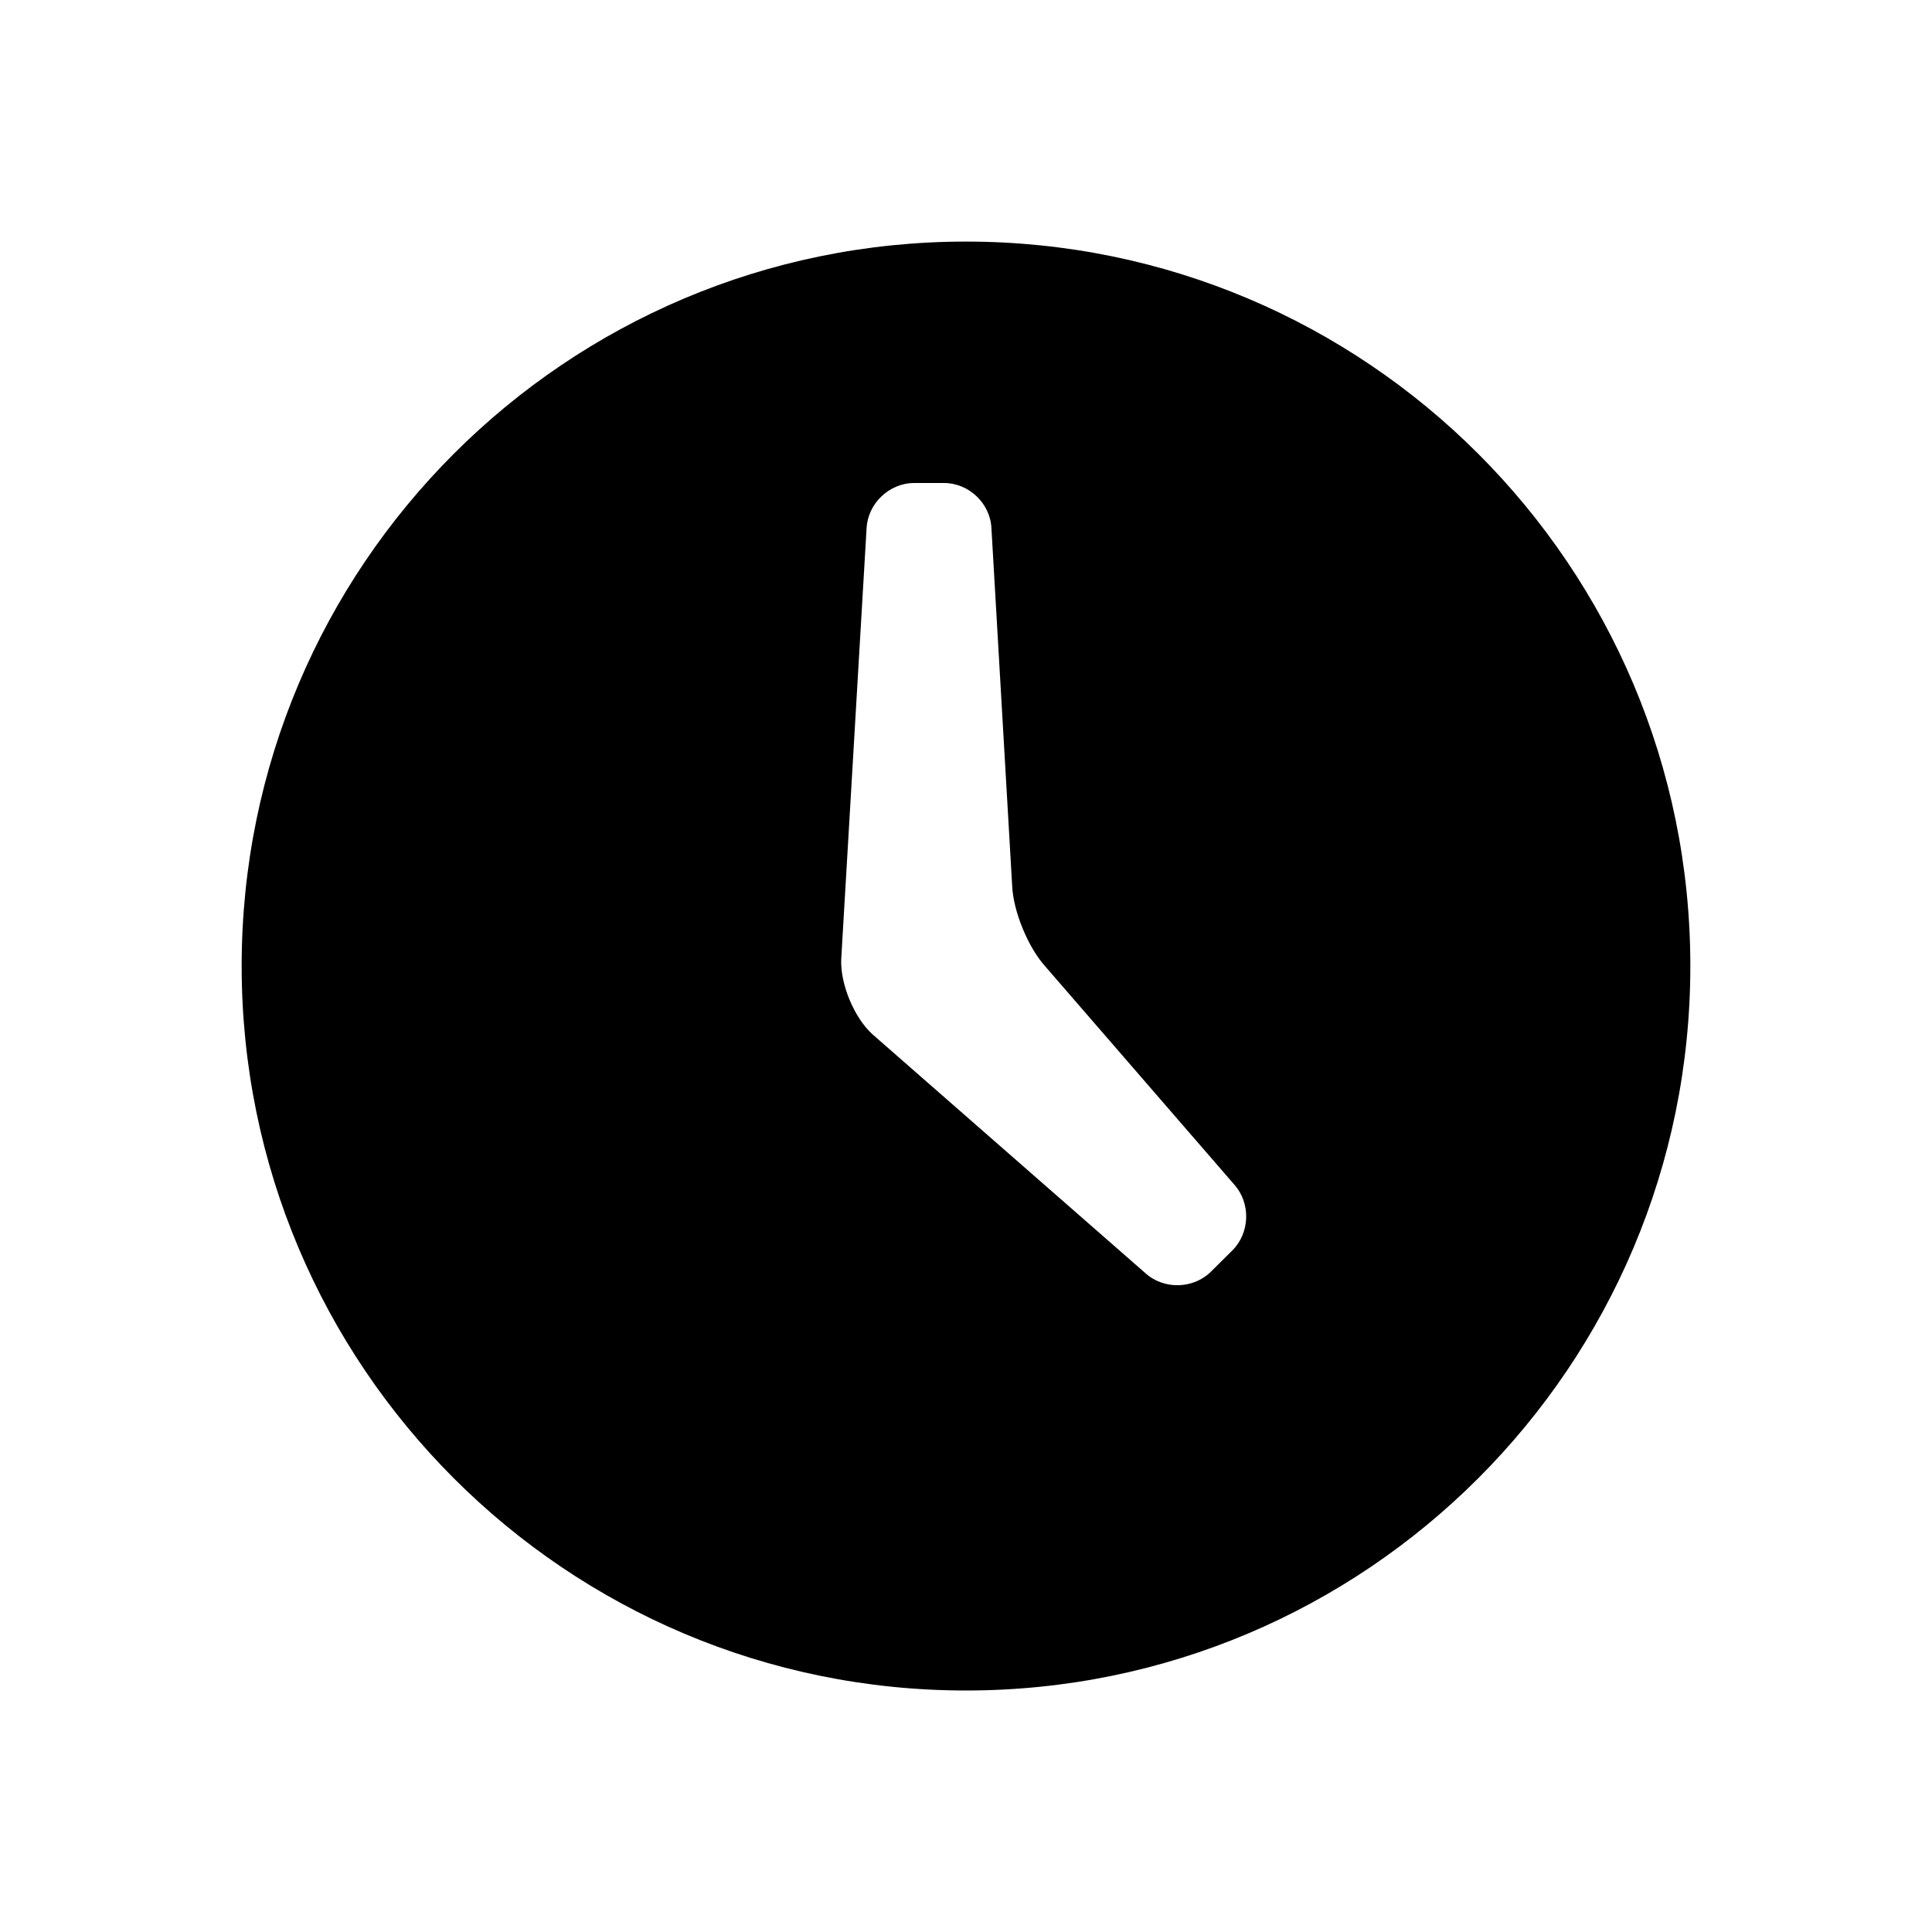
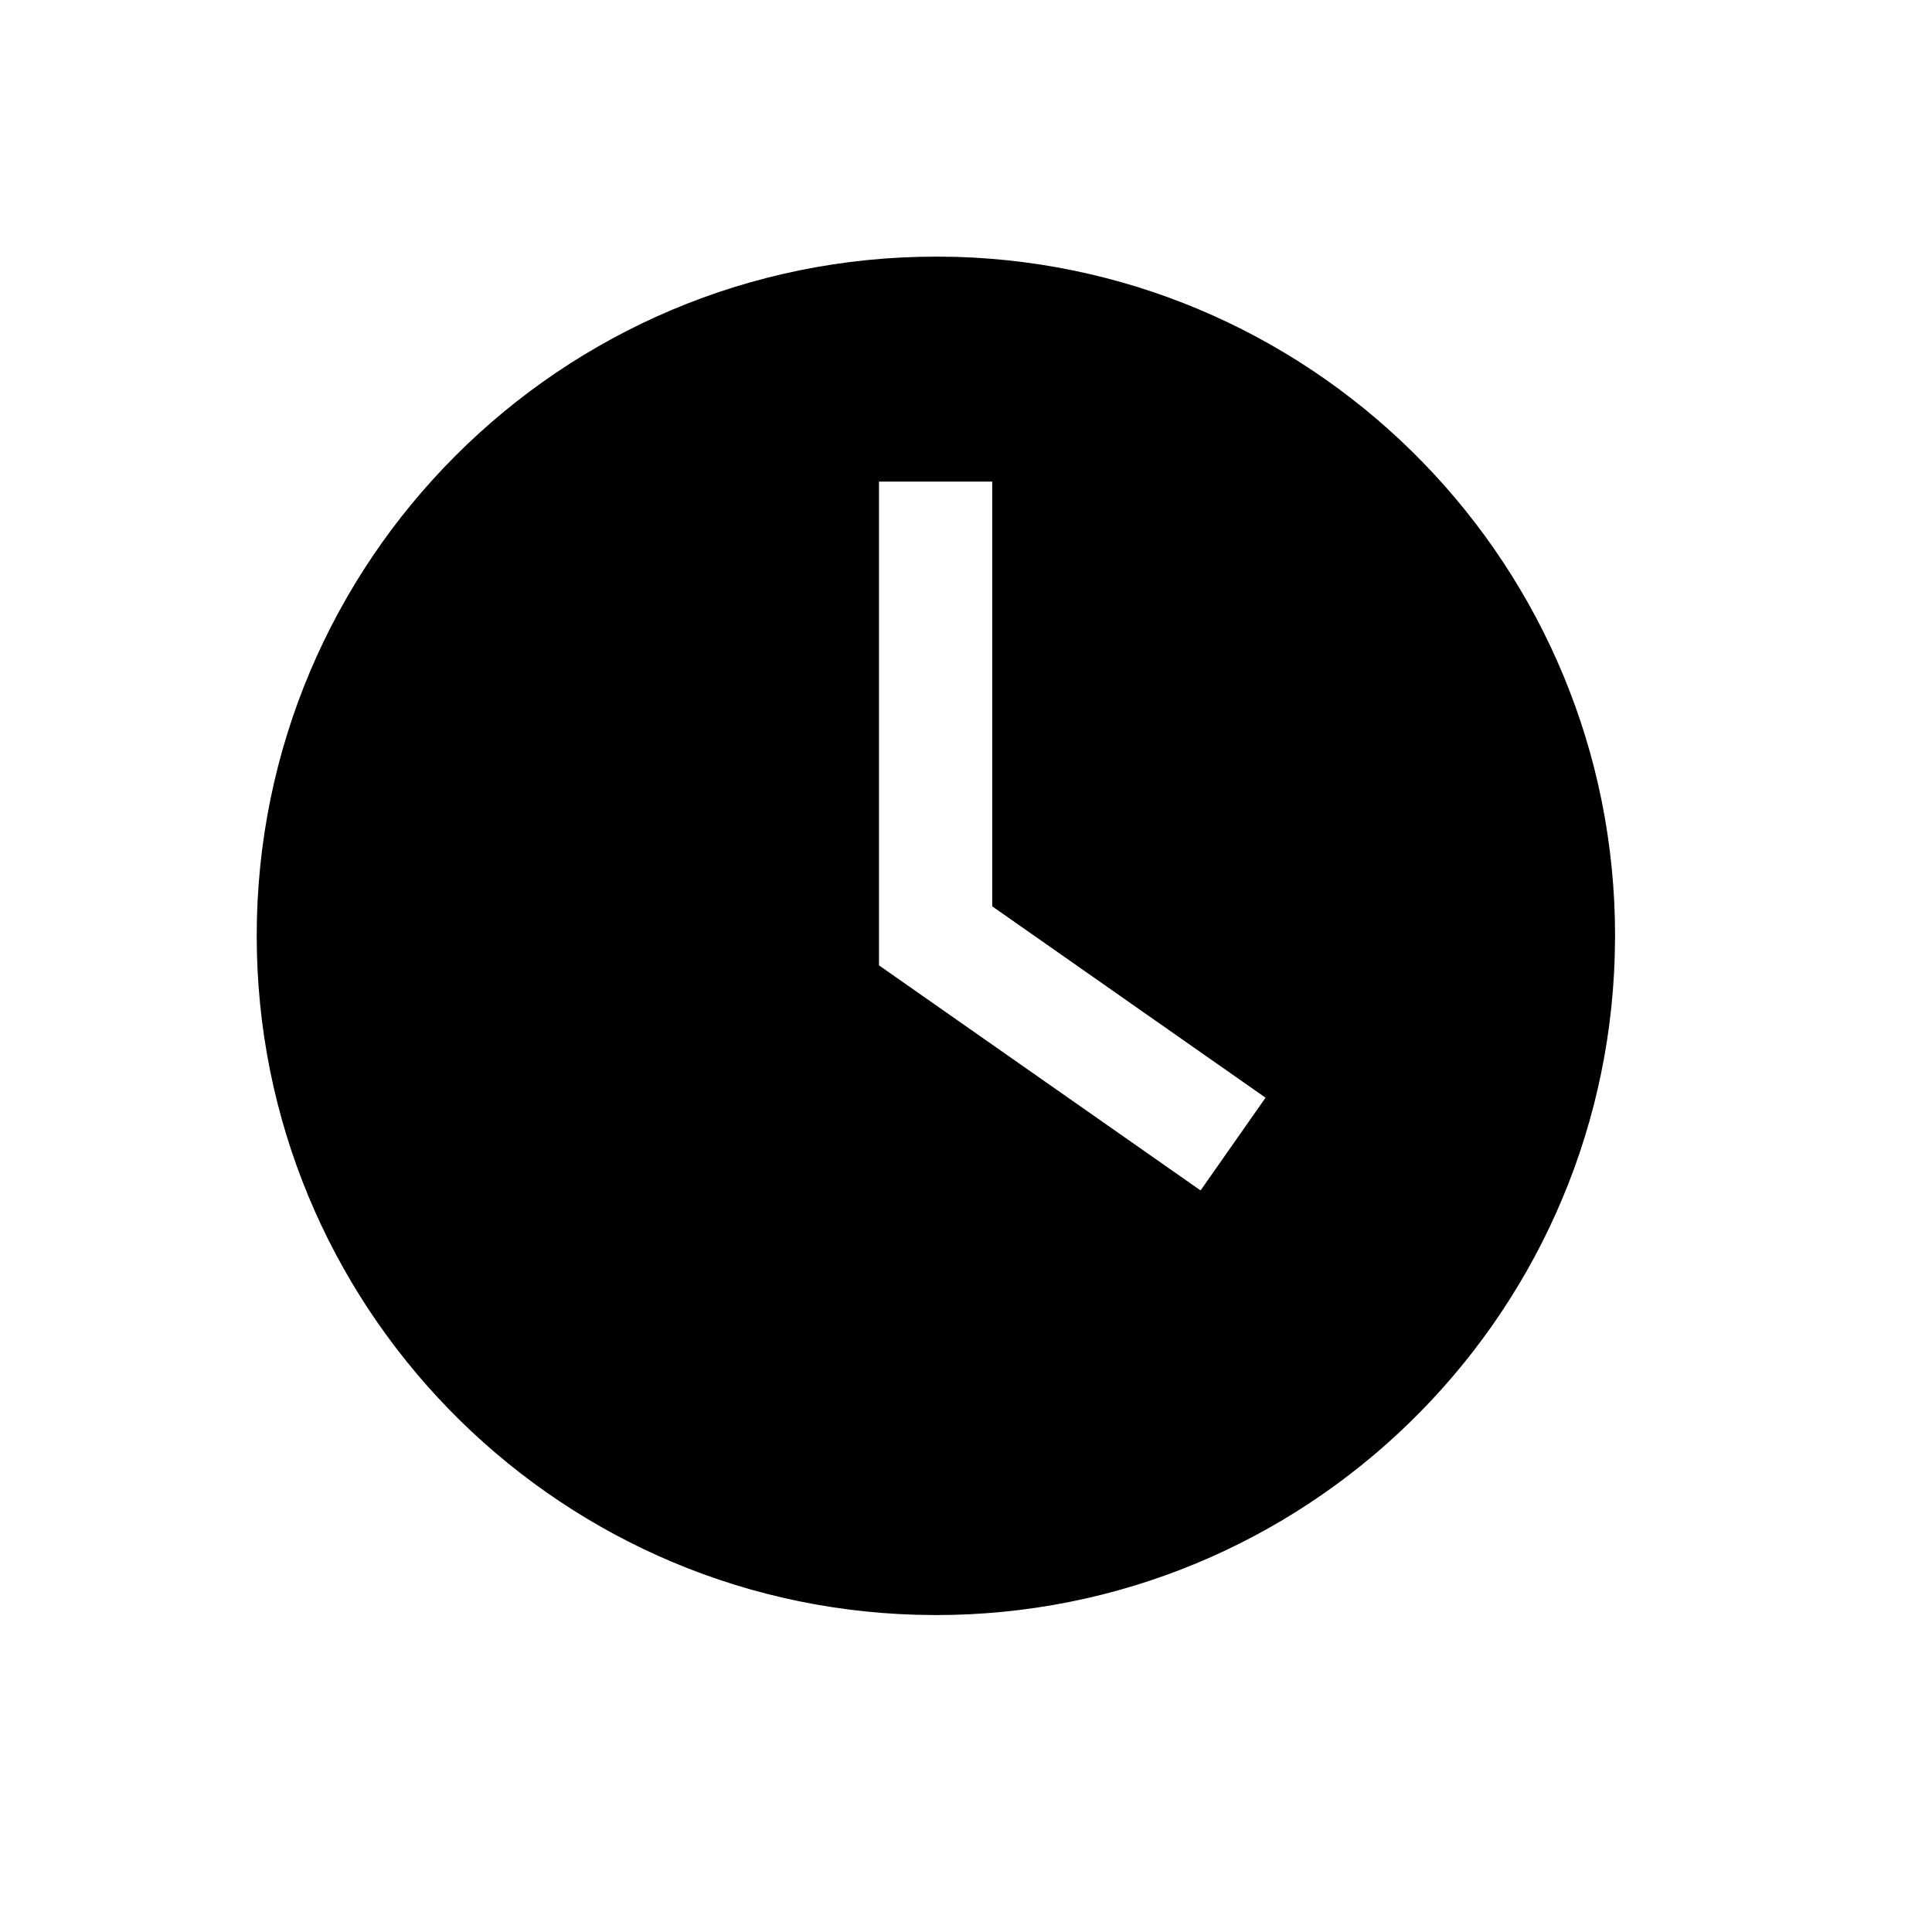
<svg xmlns="http://www.w3.org/2000/svg" width="24" height="24" viewBox="0 0 24 24">
-   <path fill="#000000" fill-rule="evenodd" d="M9,0.001 C4.031,0.001 0.002,4.03 0.002,9 C0.002,13.971 4.031,18 9,18 C13.97,18 17.998,13.971 17.998,9 C17.998,4.03 13.97,0.001 9,0.001 L9,0.001 Z M12.309,12.533 L12.046,12.794 C11.828,13.013 11.461,13.024 11.23,12.817 L7.841,9.851 C7.61,9.644 7.436,9.221 7.45,8.913 L7.765,3.562 C7.781,3.253 8.047,3 8.357,3 L8.726,3 C9.036,3 9.302,3.253 9.316,3.562 L9.574,8.012 C9.589,8.322 9.77,8.763 9.976,8.995 L12.333,11.716 C12.538,11.946 12.529,12.313 12.309,12.533 L12.309,12.533 Z" transform="translate(3 3)" />
+   <path fill="#000000" fill-rule="evenodd" d="M8.627,0.188 L8.88,0.191 C13.421,0.325 17.063,4.05 17.063,8.625 L17.063,8.625 L17.059,8.878 C16.925,13.422 13.2,17.063 8.627,17.063 L8.627,17.063 L8.373,17.059 C3.831,16.925 0.189,13.201 0.189,8.625 C0.189,3.965 3.967,0.188 8.627,0.188 L8.627,0.188 Z M9.326,2.983 L7.919,2.983 L7.919,8.992 L11.914,11.788 L12.721,10.636 L9.326,8.259 L9.326,2.983 Z" transform="translate(3 3)" />
</svg>
